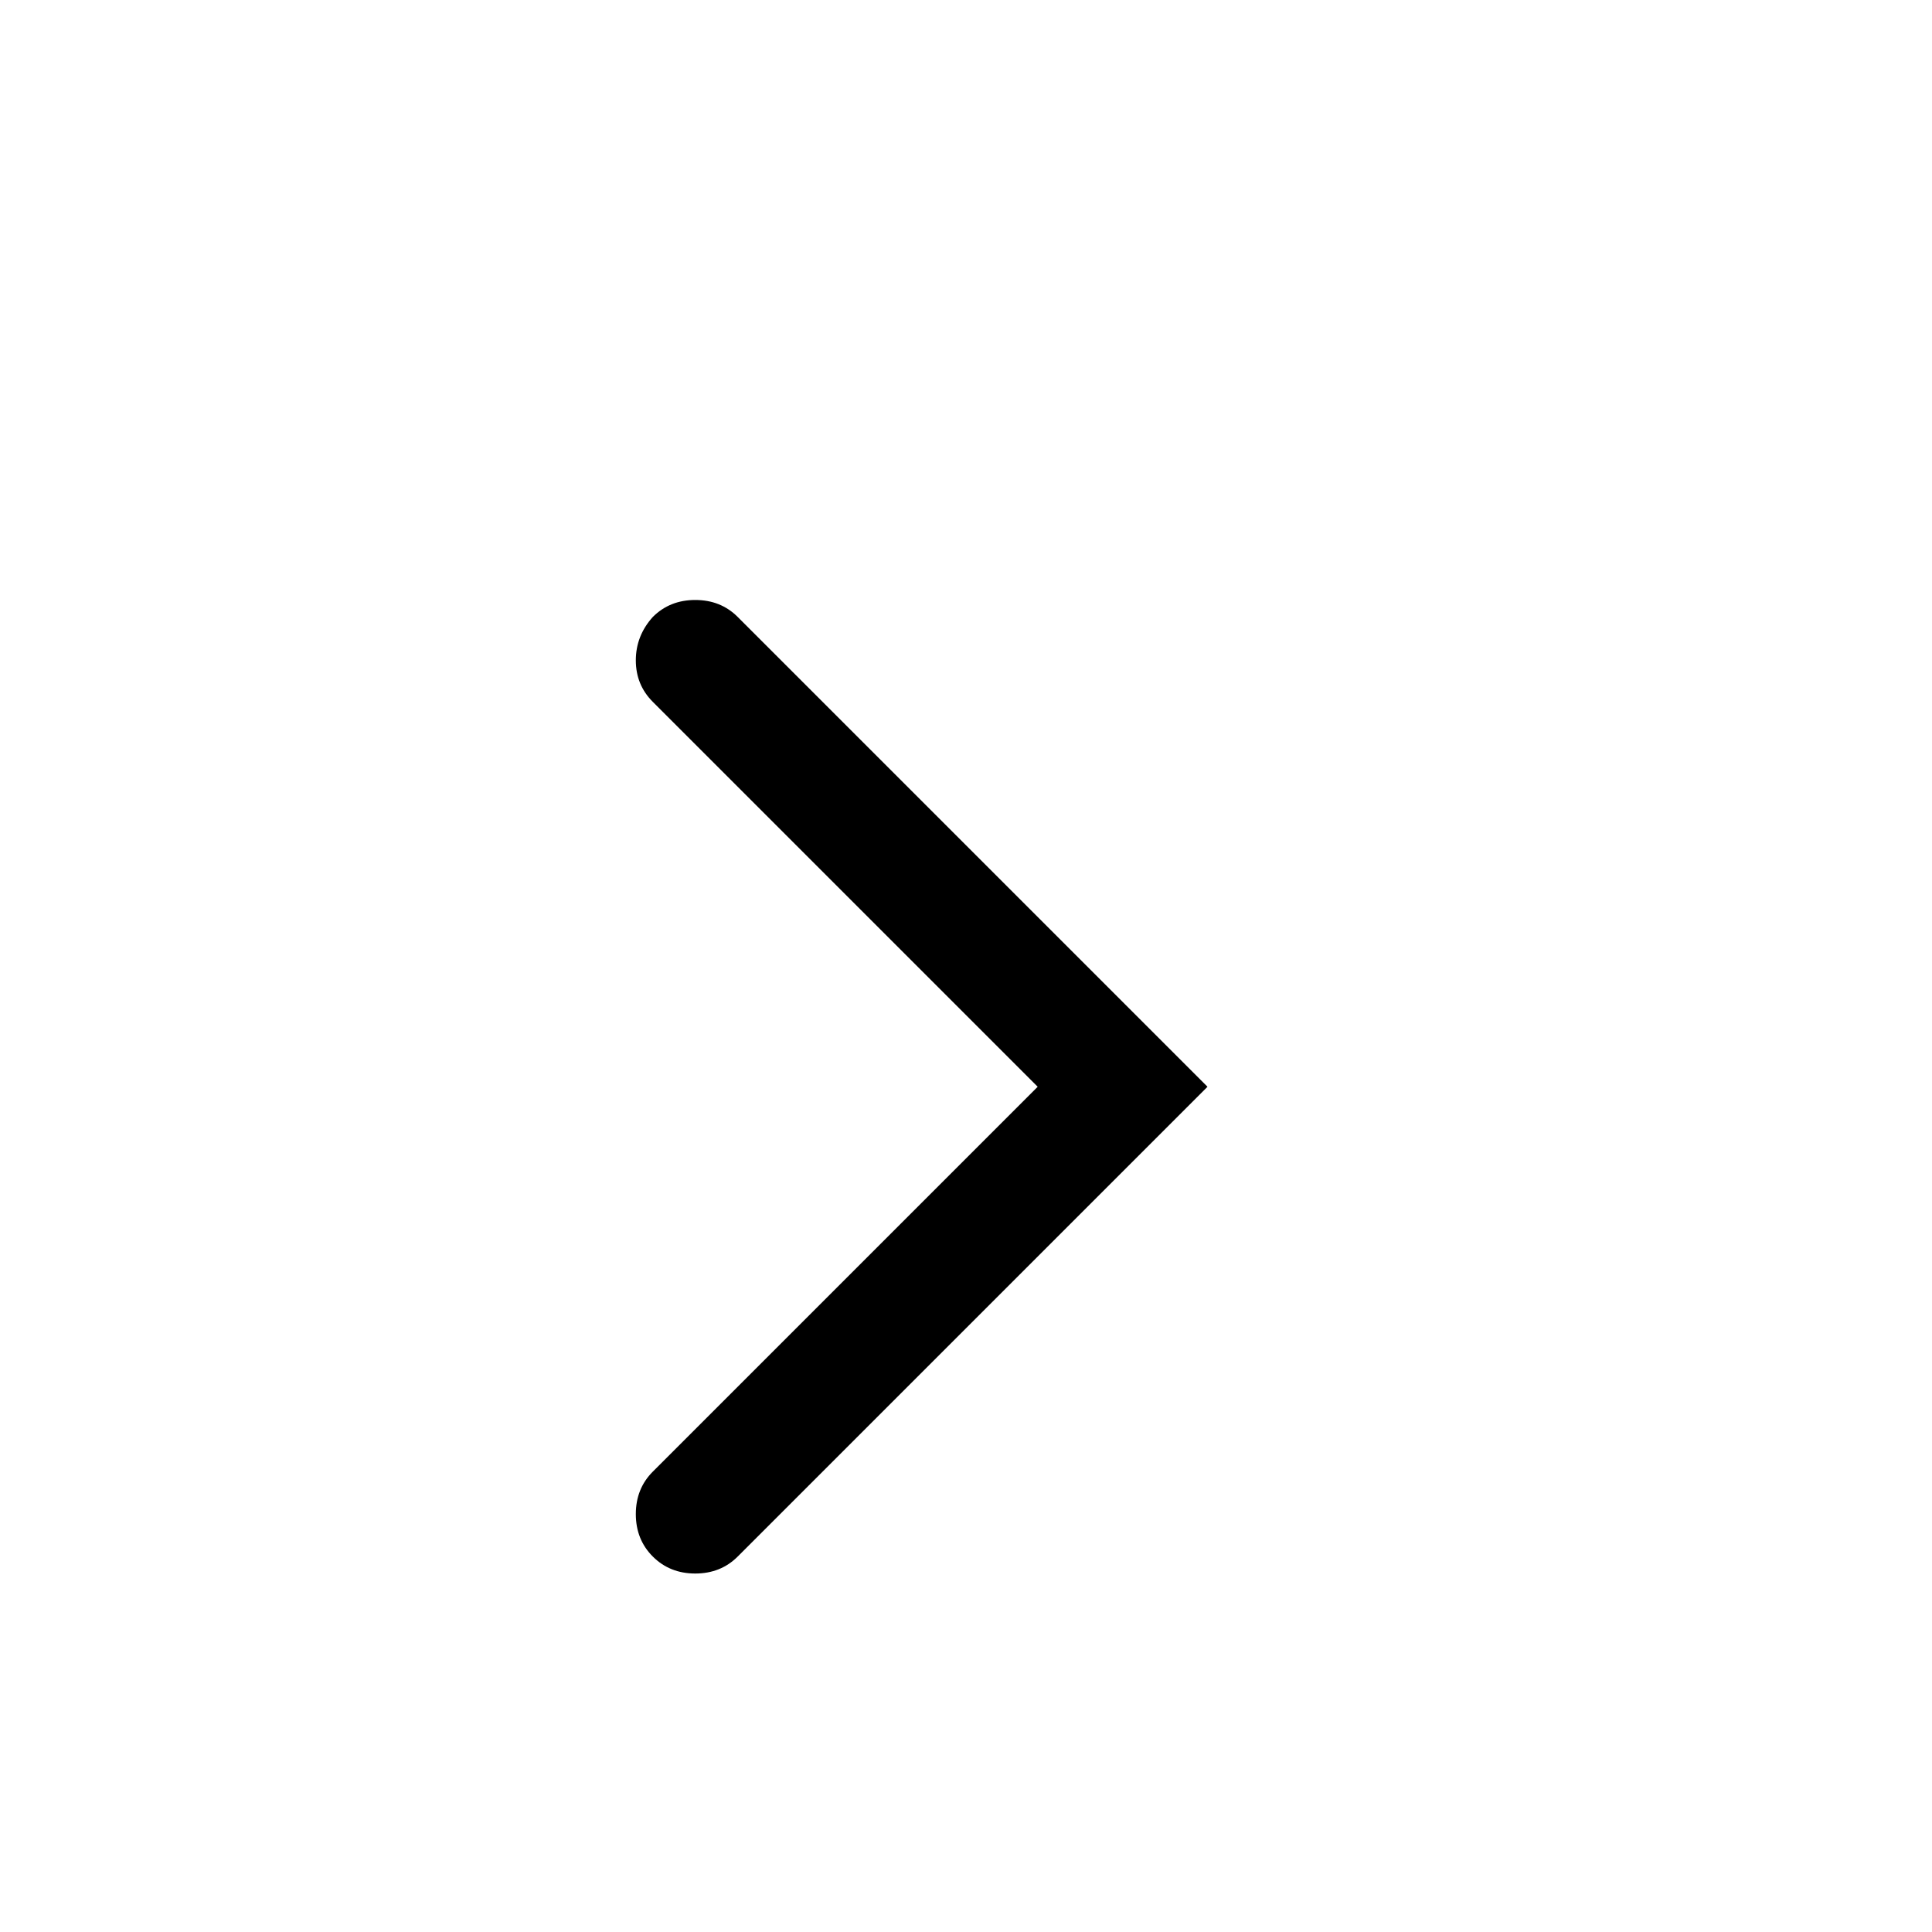
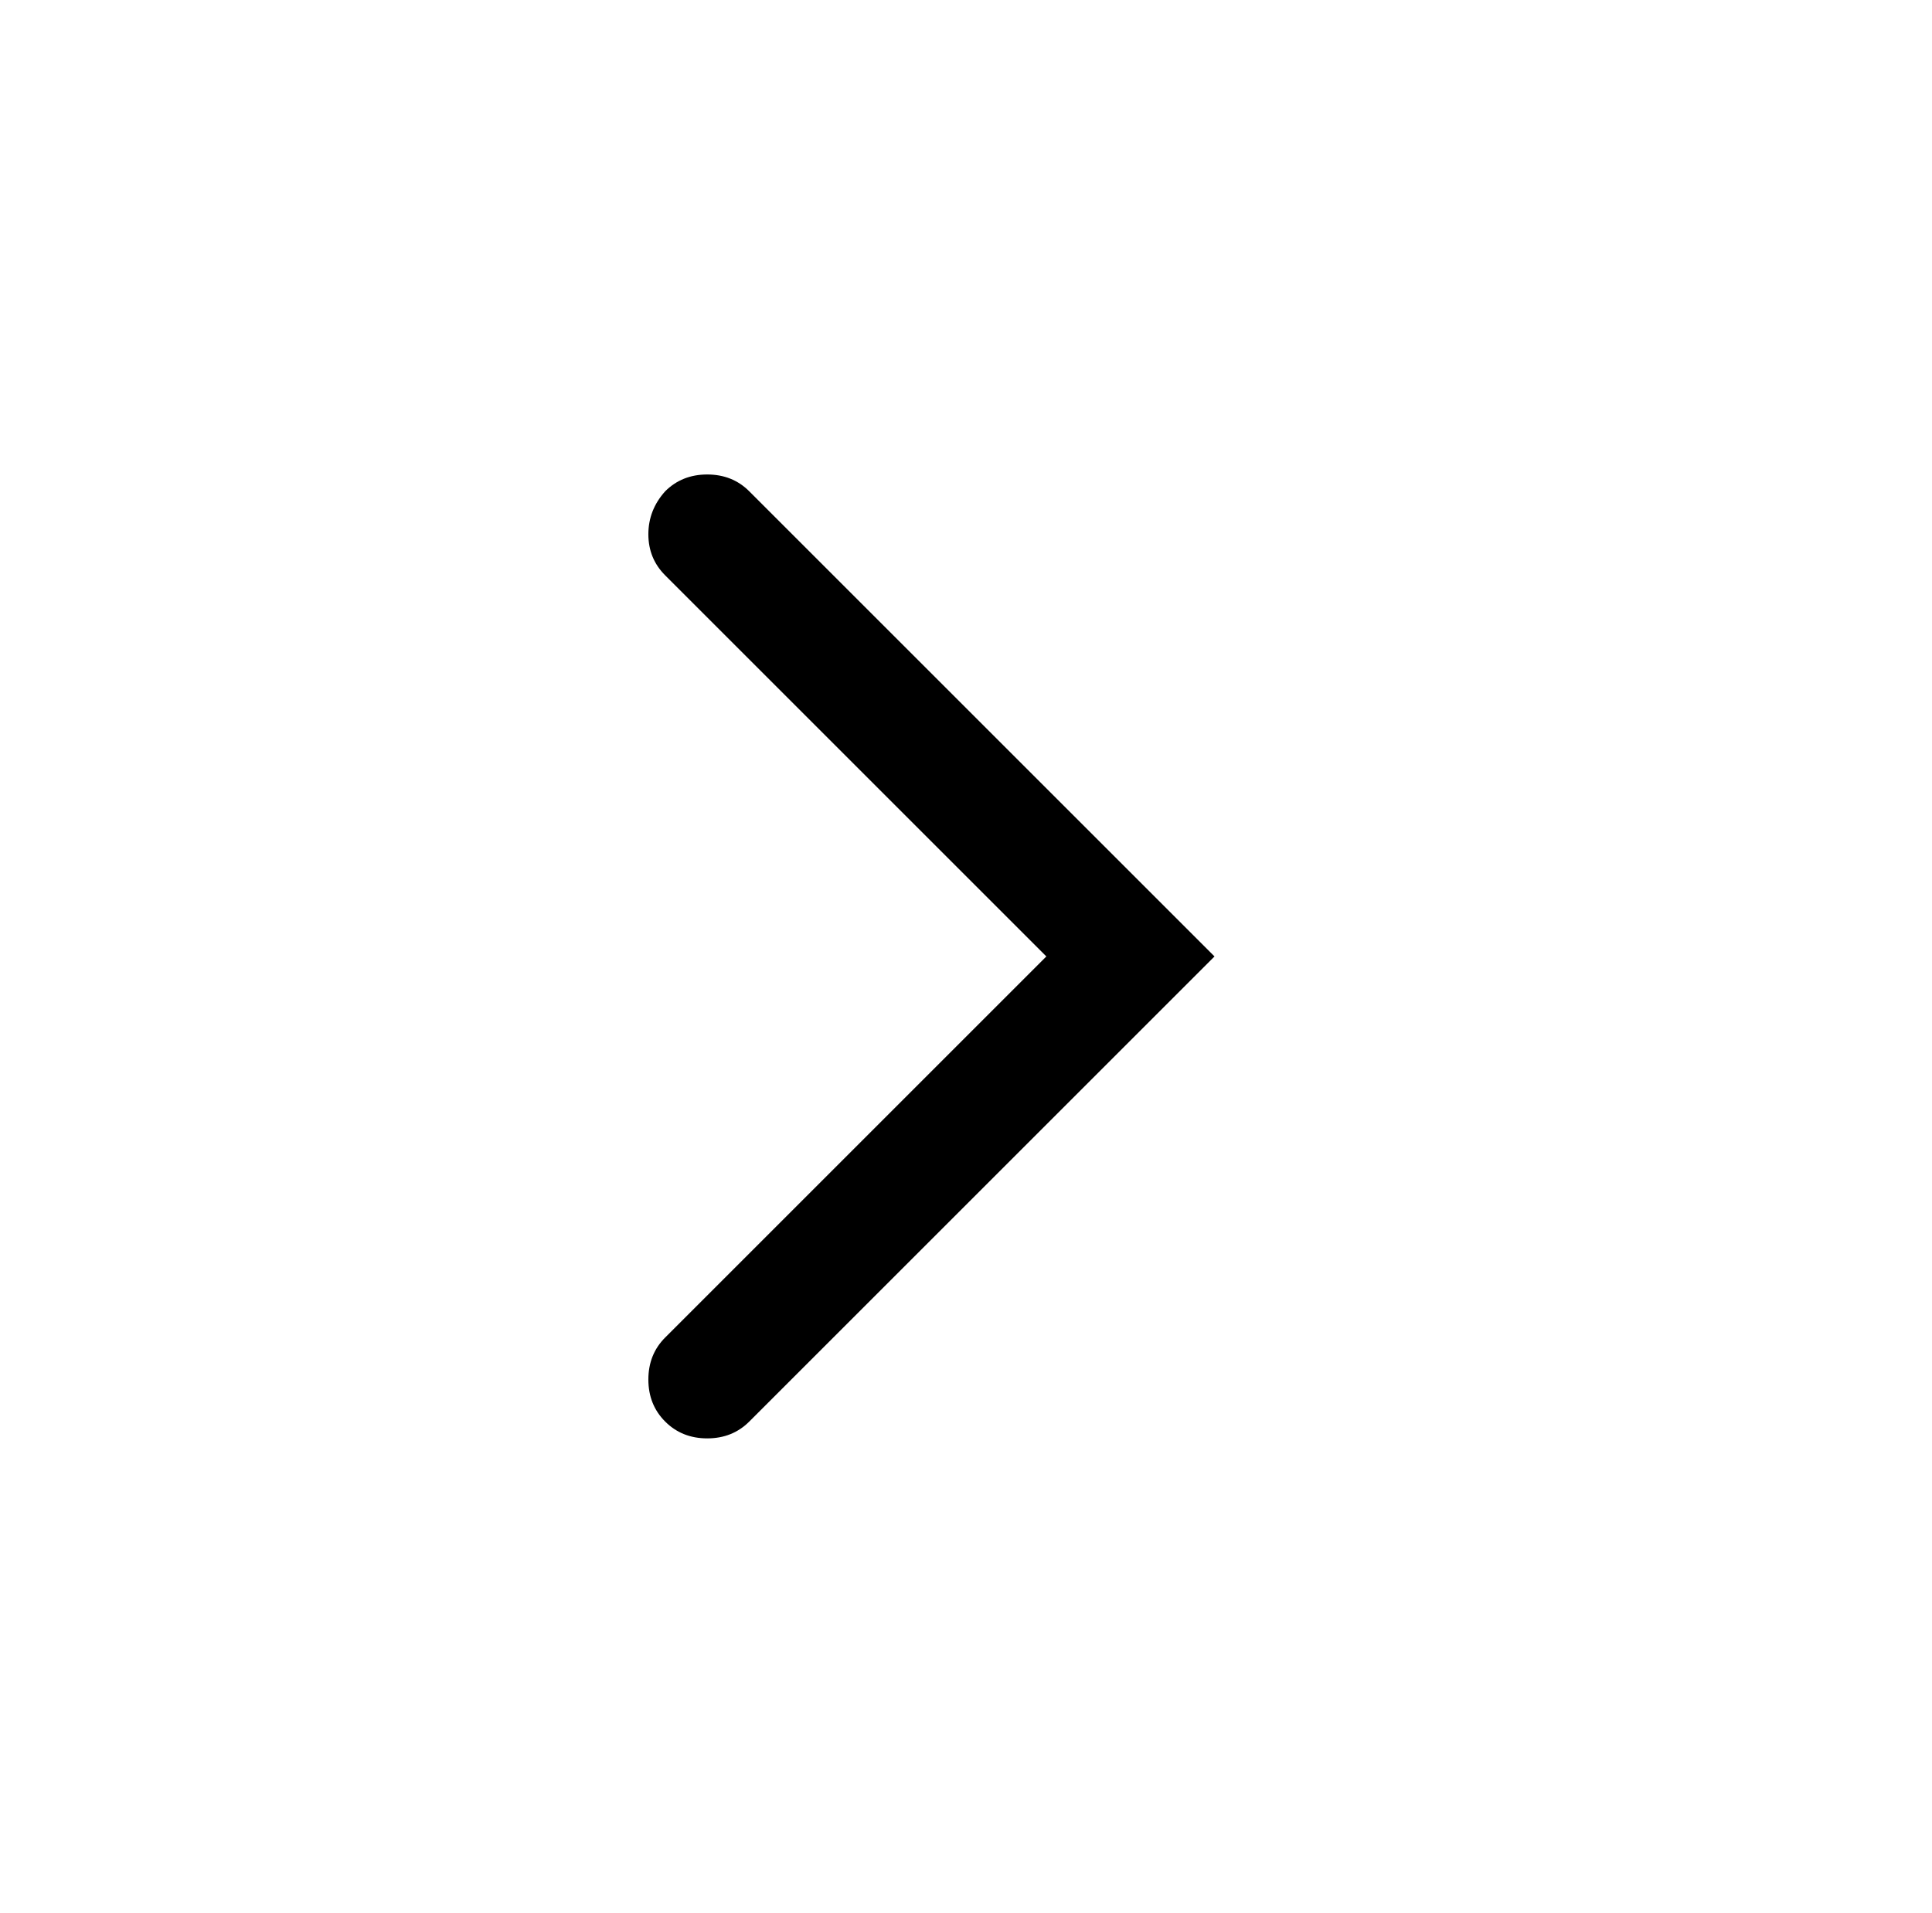
- <svg xmlns="http://www.w3.org/2000/svg" version="1.1" viewBox="0 -64 1024 1024">
+ <svg xmlns="http://www.w3.org/2000/svg" version="1.1" viewBox="-10 0 1034 1024">
  <g transform="matrix(1 0 0 -1 0 960)">
    <path fill="currentColor" d="M640 448l-249 -249q-9 -9 -22.5 -9t-22.5 9t-9 22.5t9 22.5l204 204l-204 204q-9 9 -9 22t9 23q9 9 22.5 9t22.5 -9l249 -249v0z" />
  </g>
</svg>
